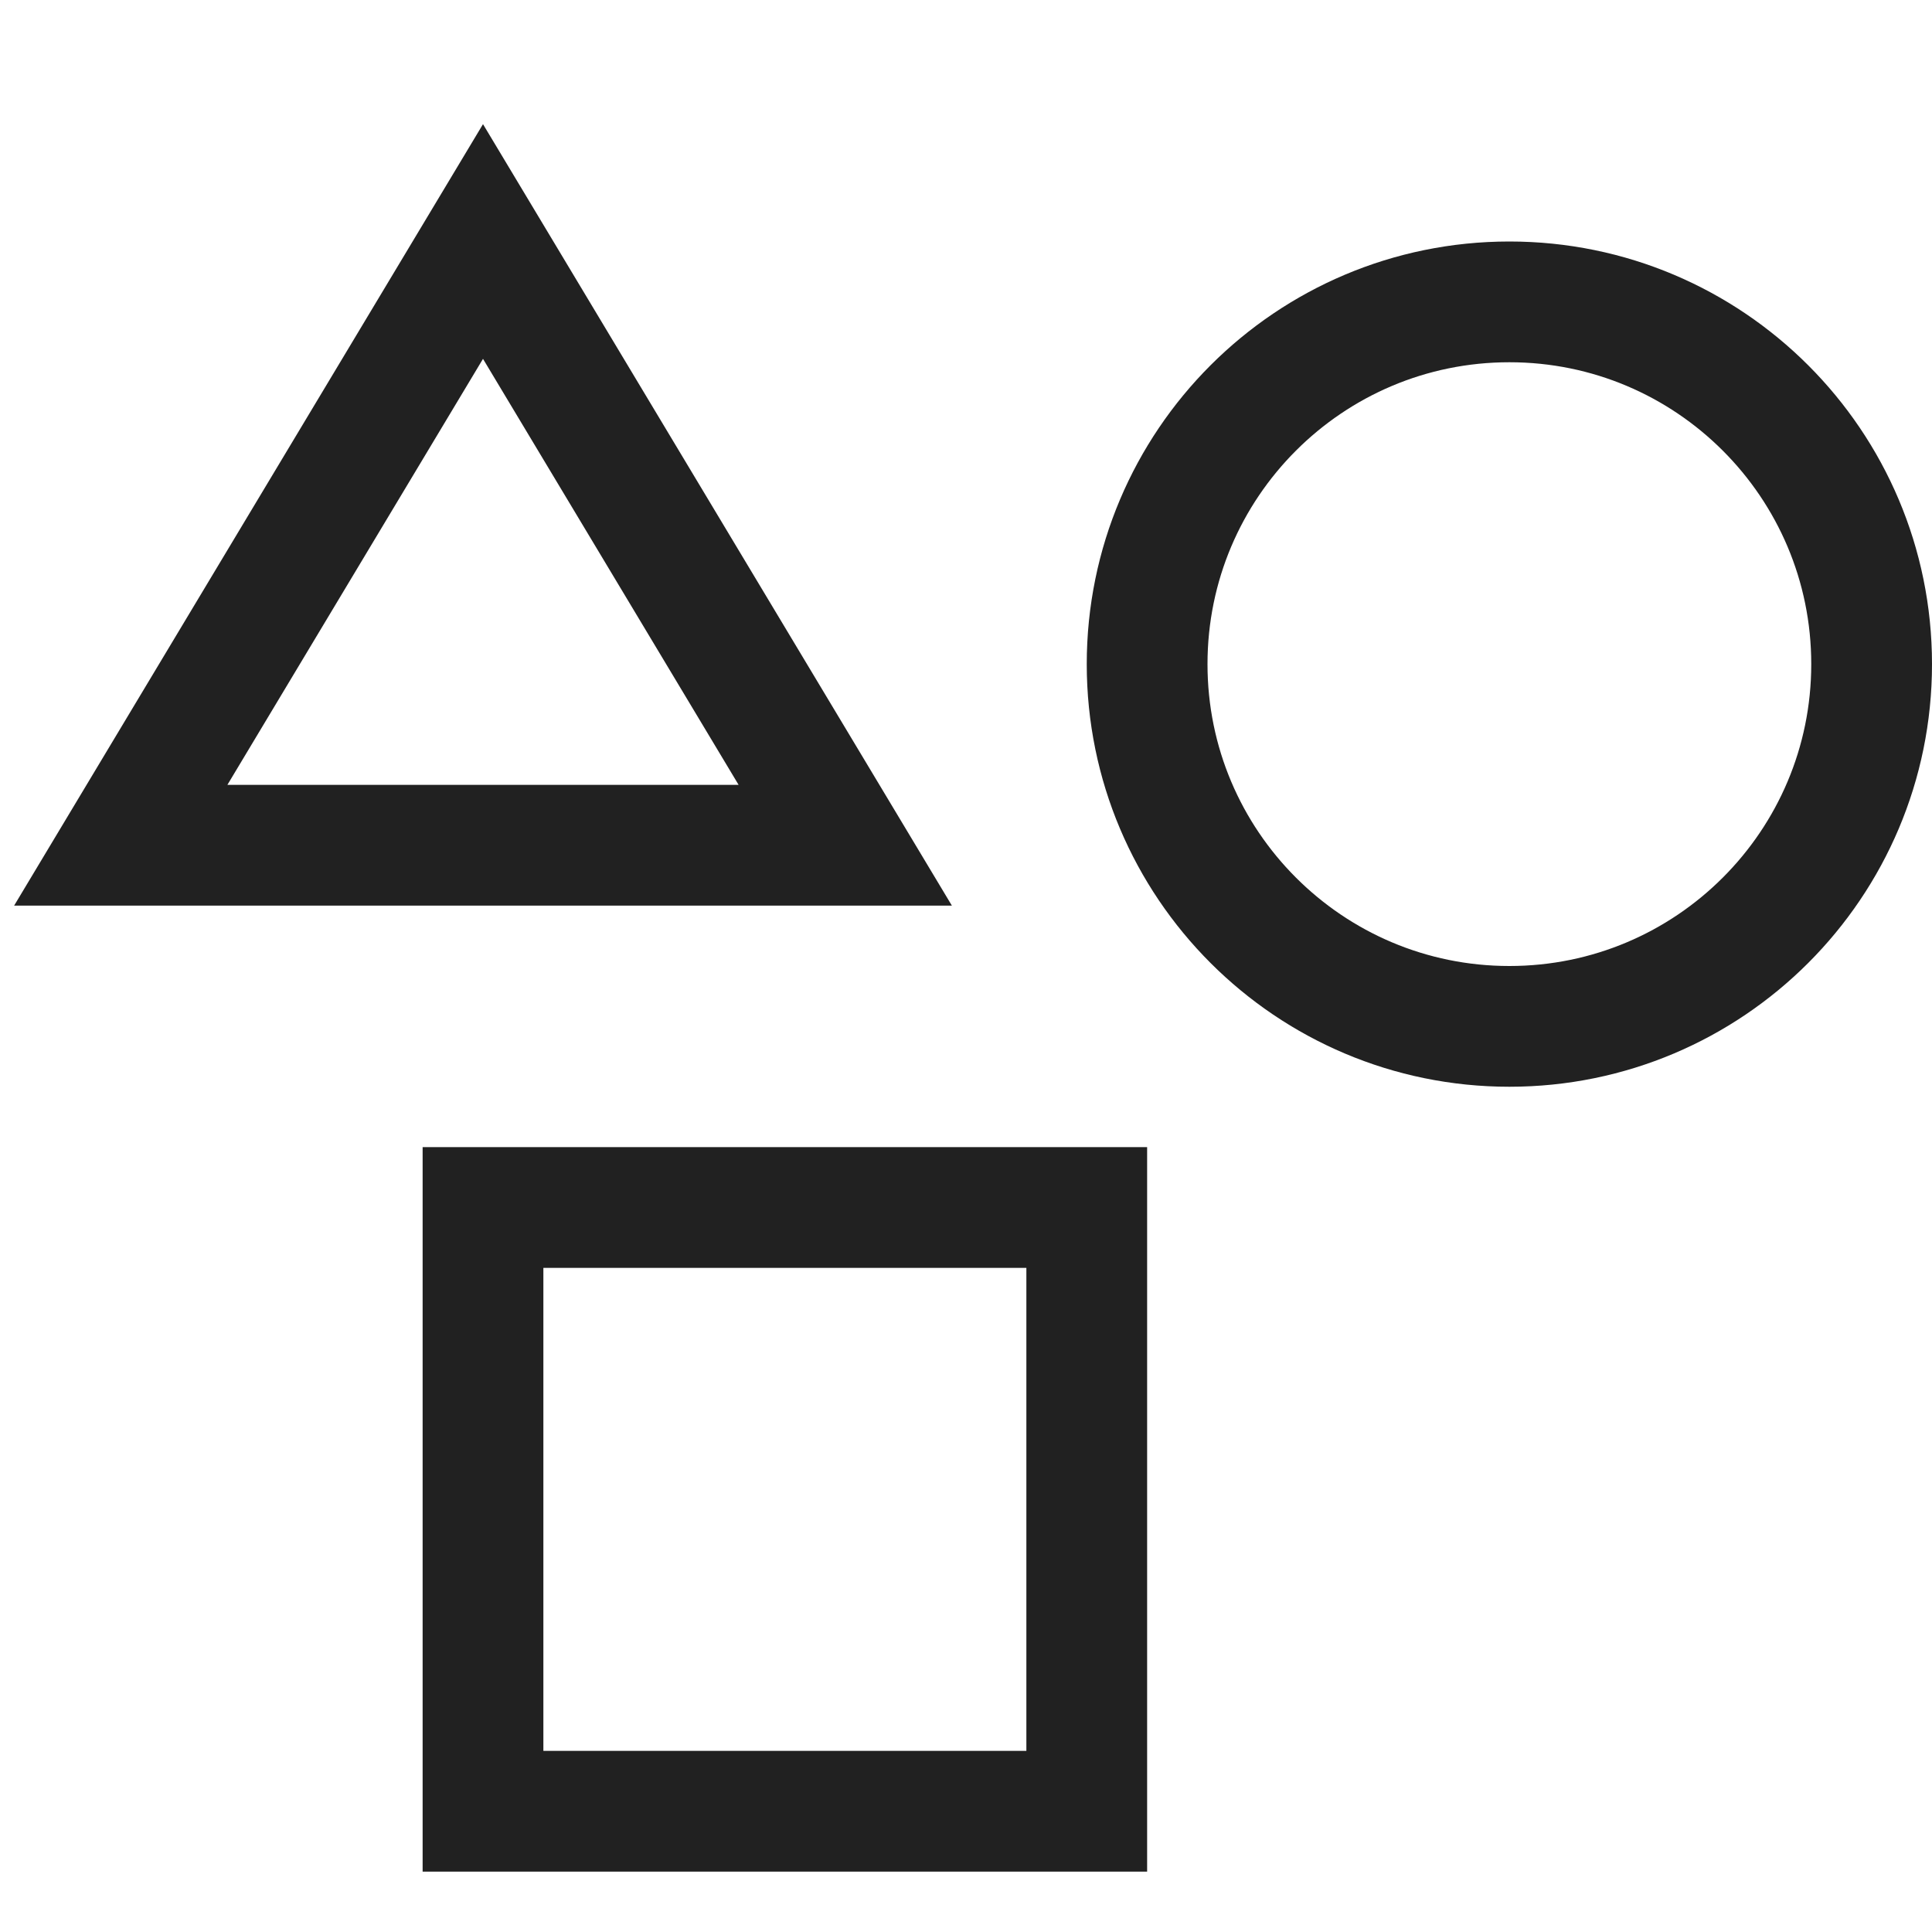
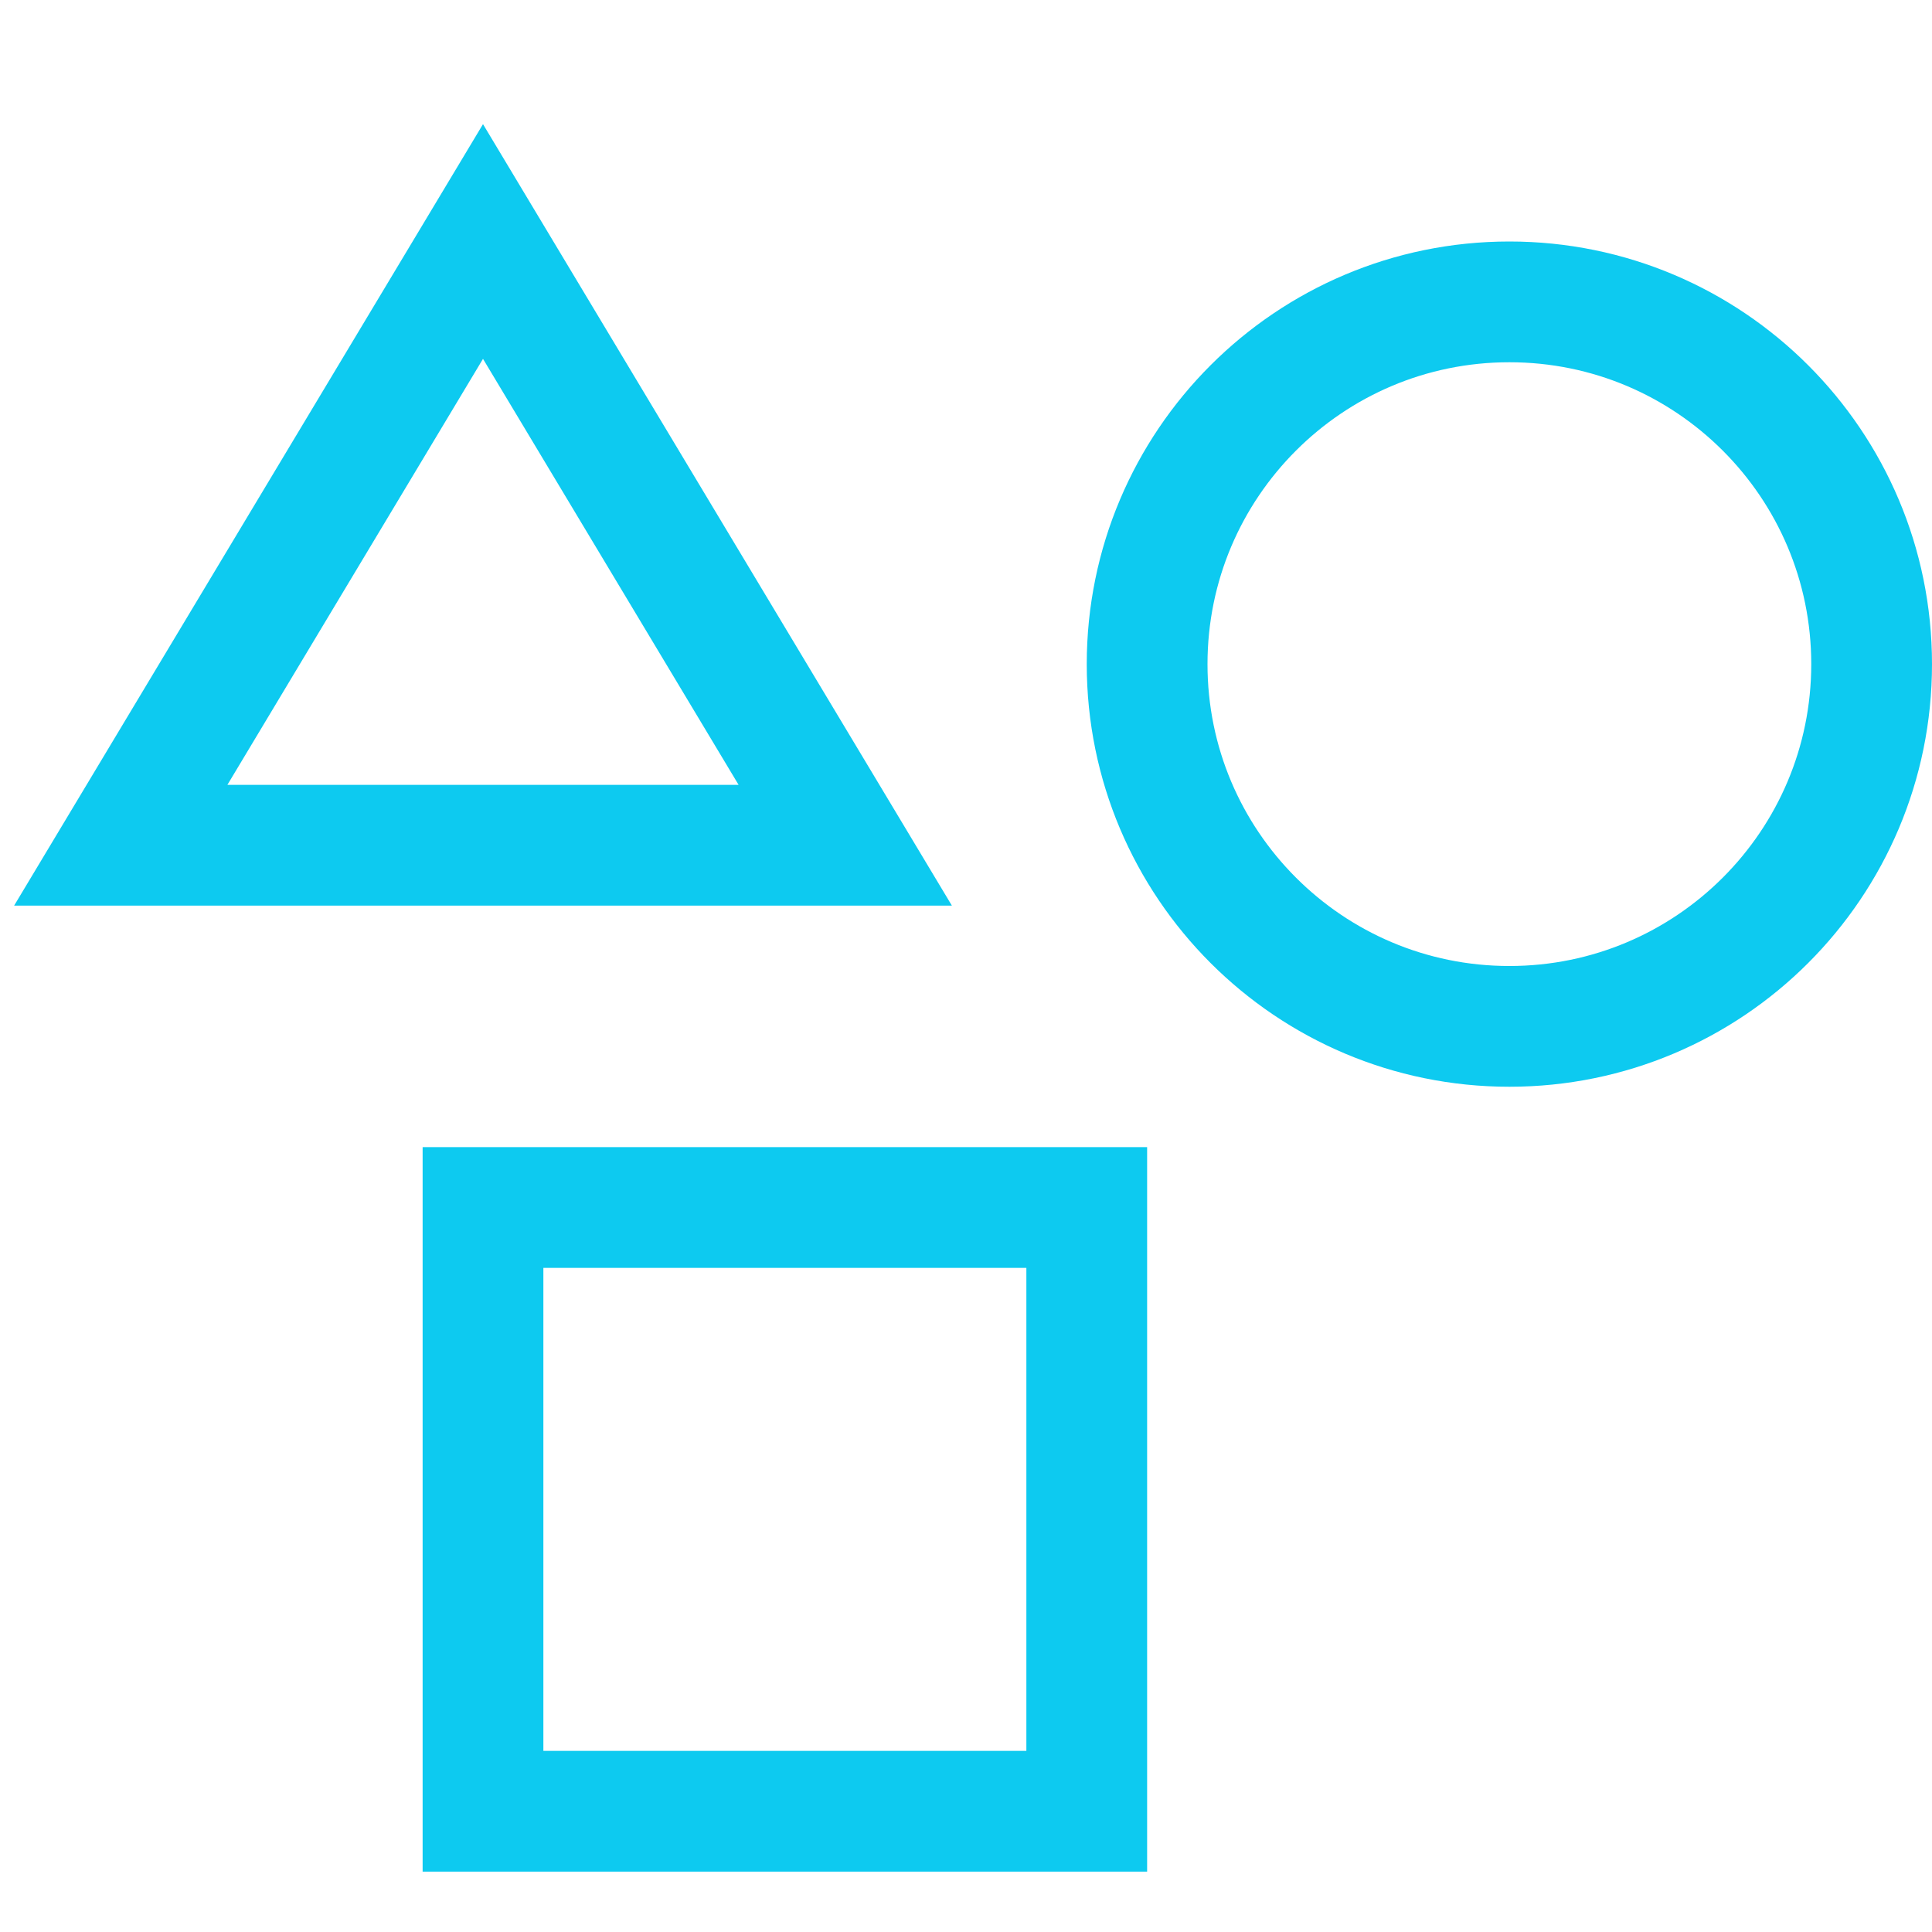
<svg xmlns="http://www.w3.org/2000/svg" height="32" width="32" viewBox="0 0 32 32">
-   <g stroke-linejoin="miter" fill="#212121" stroke-linecap="butt" class="nc-icon-wrapper">
-     <circle cx="25" cy="11" r="6" fill="none" stroke="#212121" stroke-linecap="square" stroke-miterlimit="10" stroke-width="2" data-color="color-2" />
-     <rect x="8" y="20" width="10" height="10" fill="none" stroke="#212121" stroke-linecap="square" stroke-miterlimit="10" stroke-width="2" />
-     <polygon points="2 14 8 4 14 14 2 14" fill="none" stroke="#212121" stroke-linecap="square" stroke-miterlimit="10" stroke-width="2" />
-   </g>
+   <circle cx="25" cy="11" r="6" fill="none" stroke="#0DCAF0" stroke-linecap="square" stroke-miterlimit="10" stroke-width="2" data-color="color-2" />
+   <rect x="8" y="20" width="10" height="10" fill="none" stroke="#0DCAF0" stroke-linecap="square" stroke-miterlimit="10" stroke-width="2" />
+   <polygon points="2 14 8 4 14 14 2 14" fill="none" stroke="#0DCAF0" stroke-linecap="square" stroke-miterlimit="10" stroke-width="2" />
</svg>
